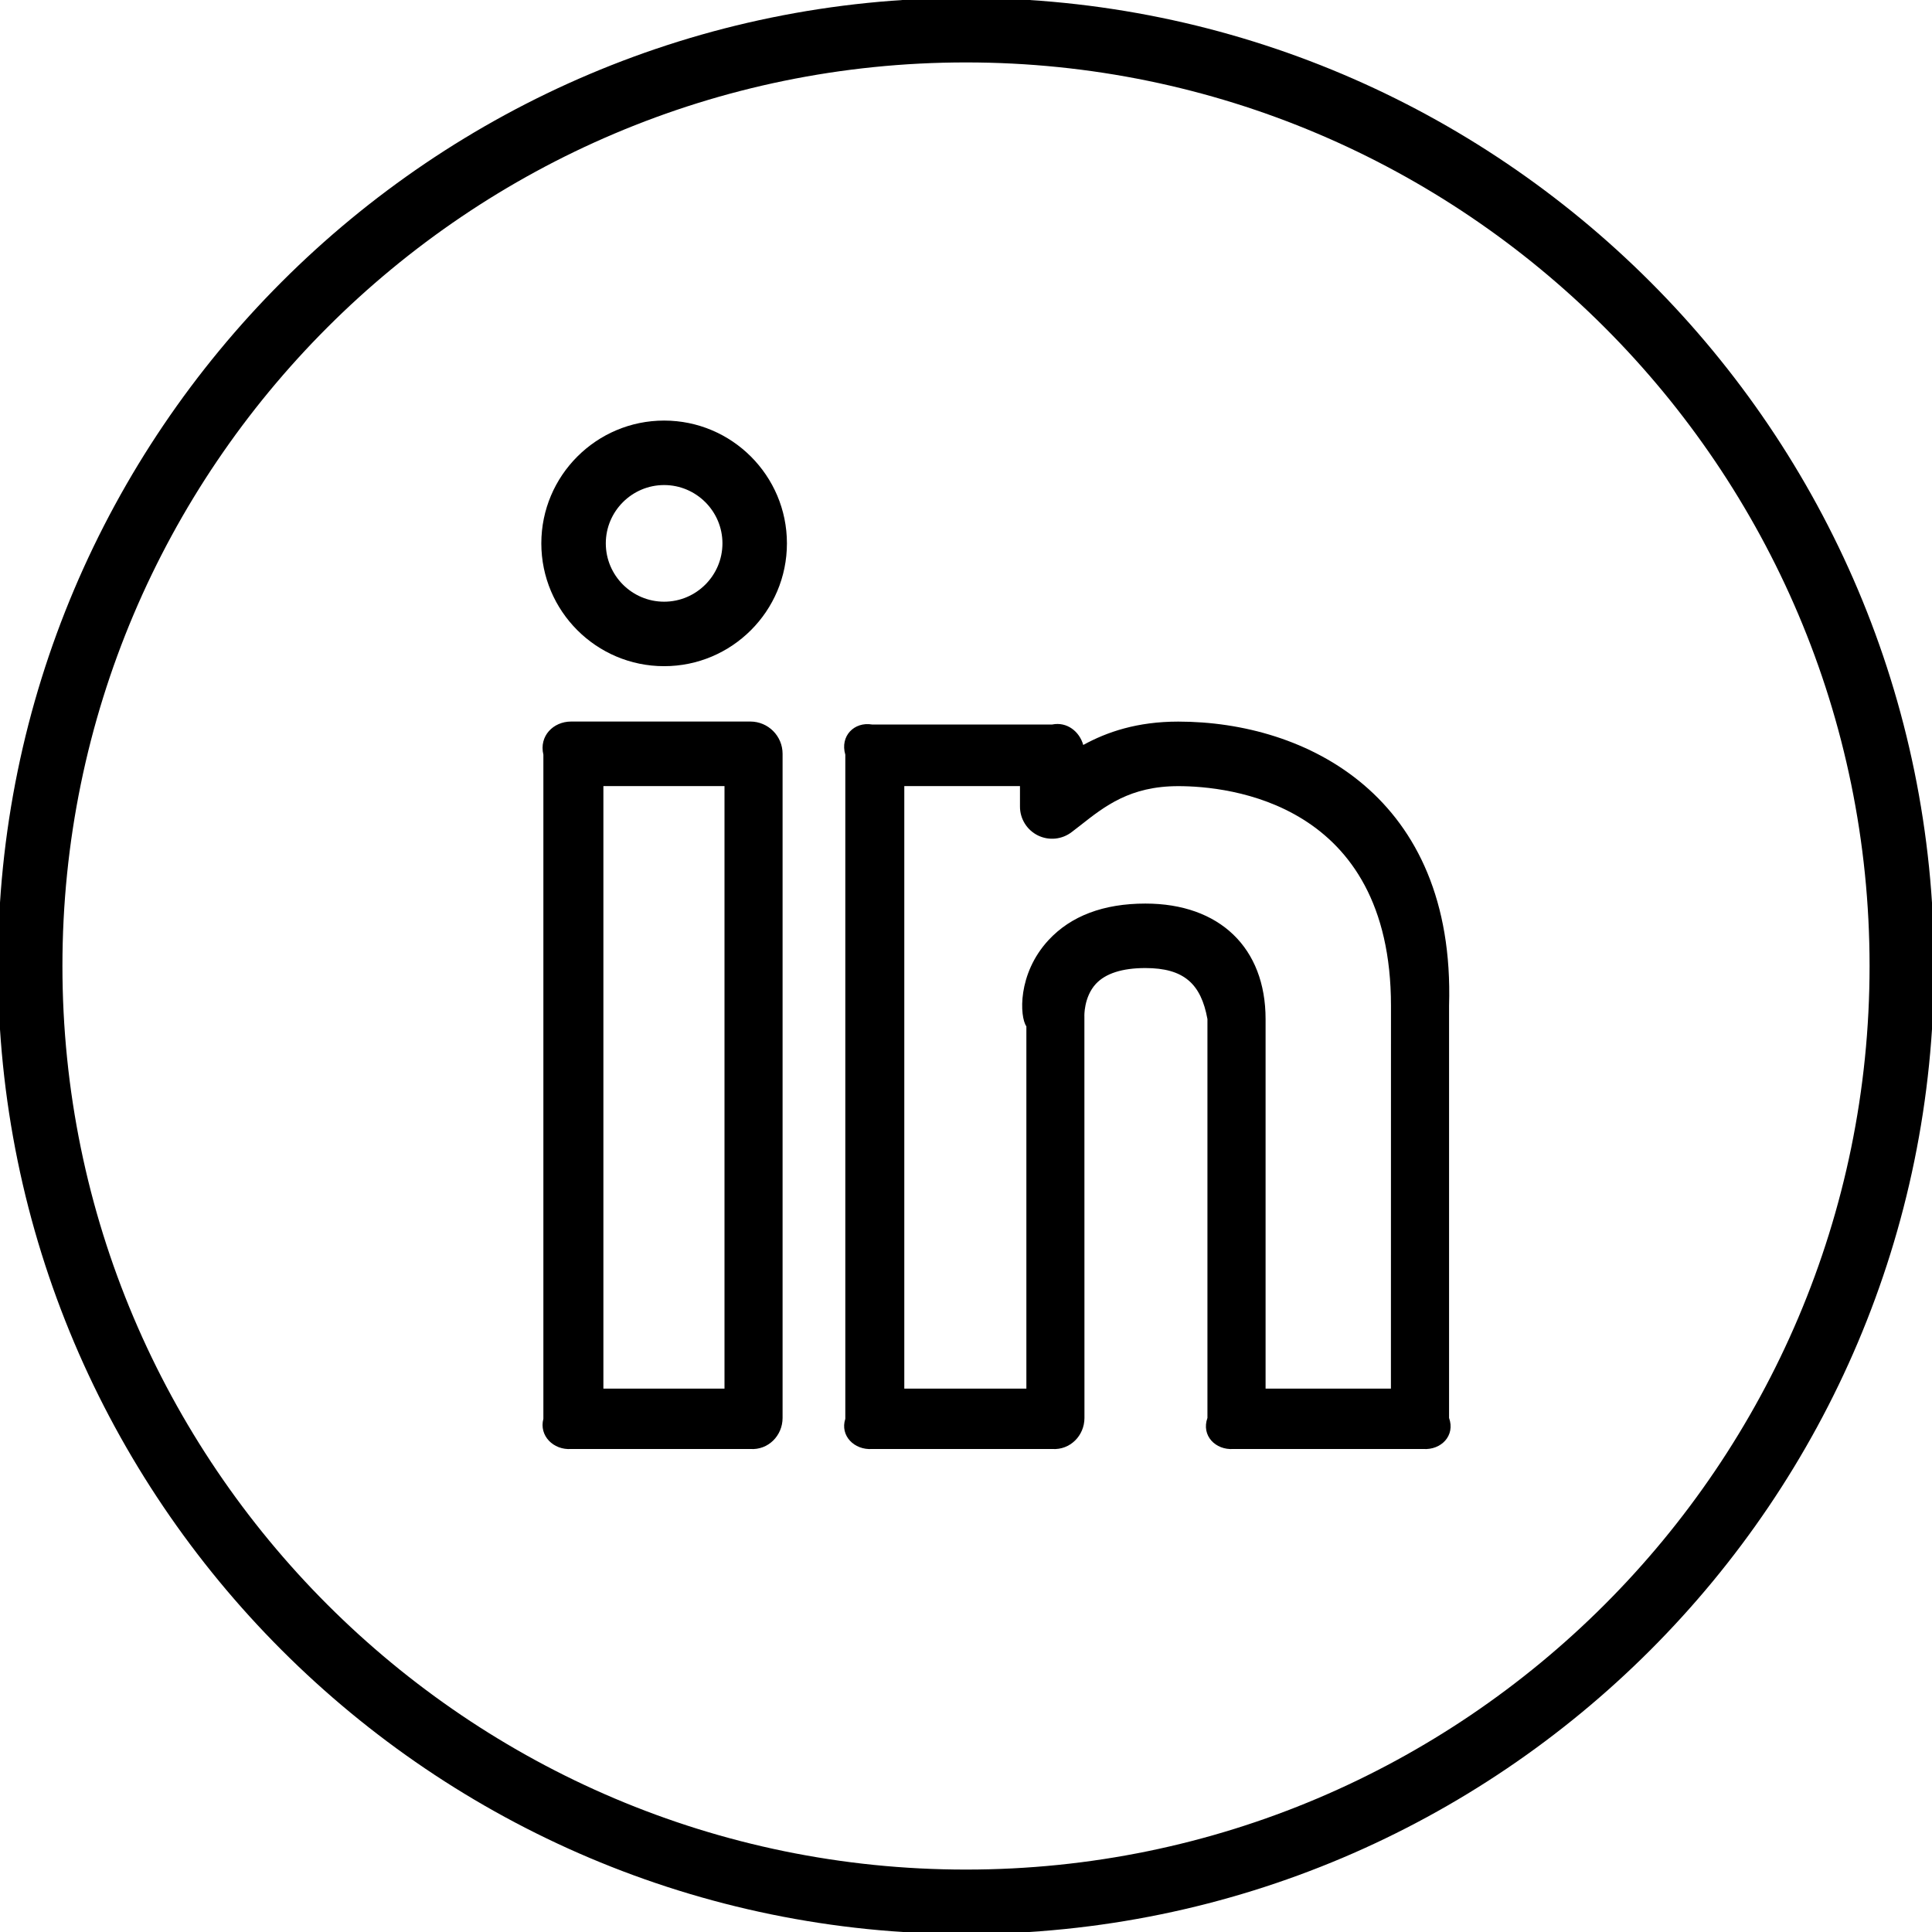
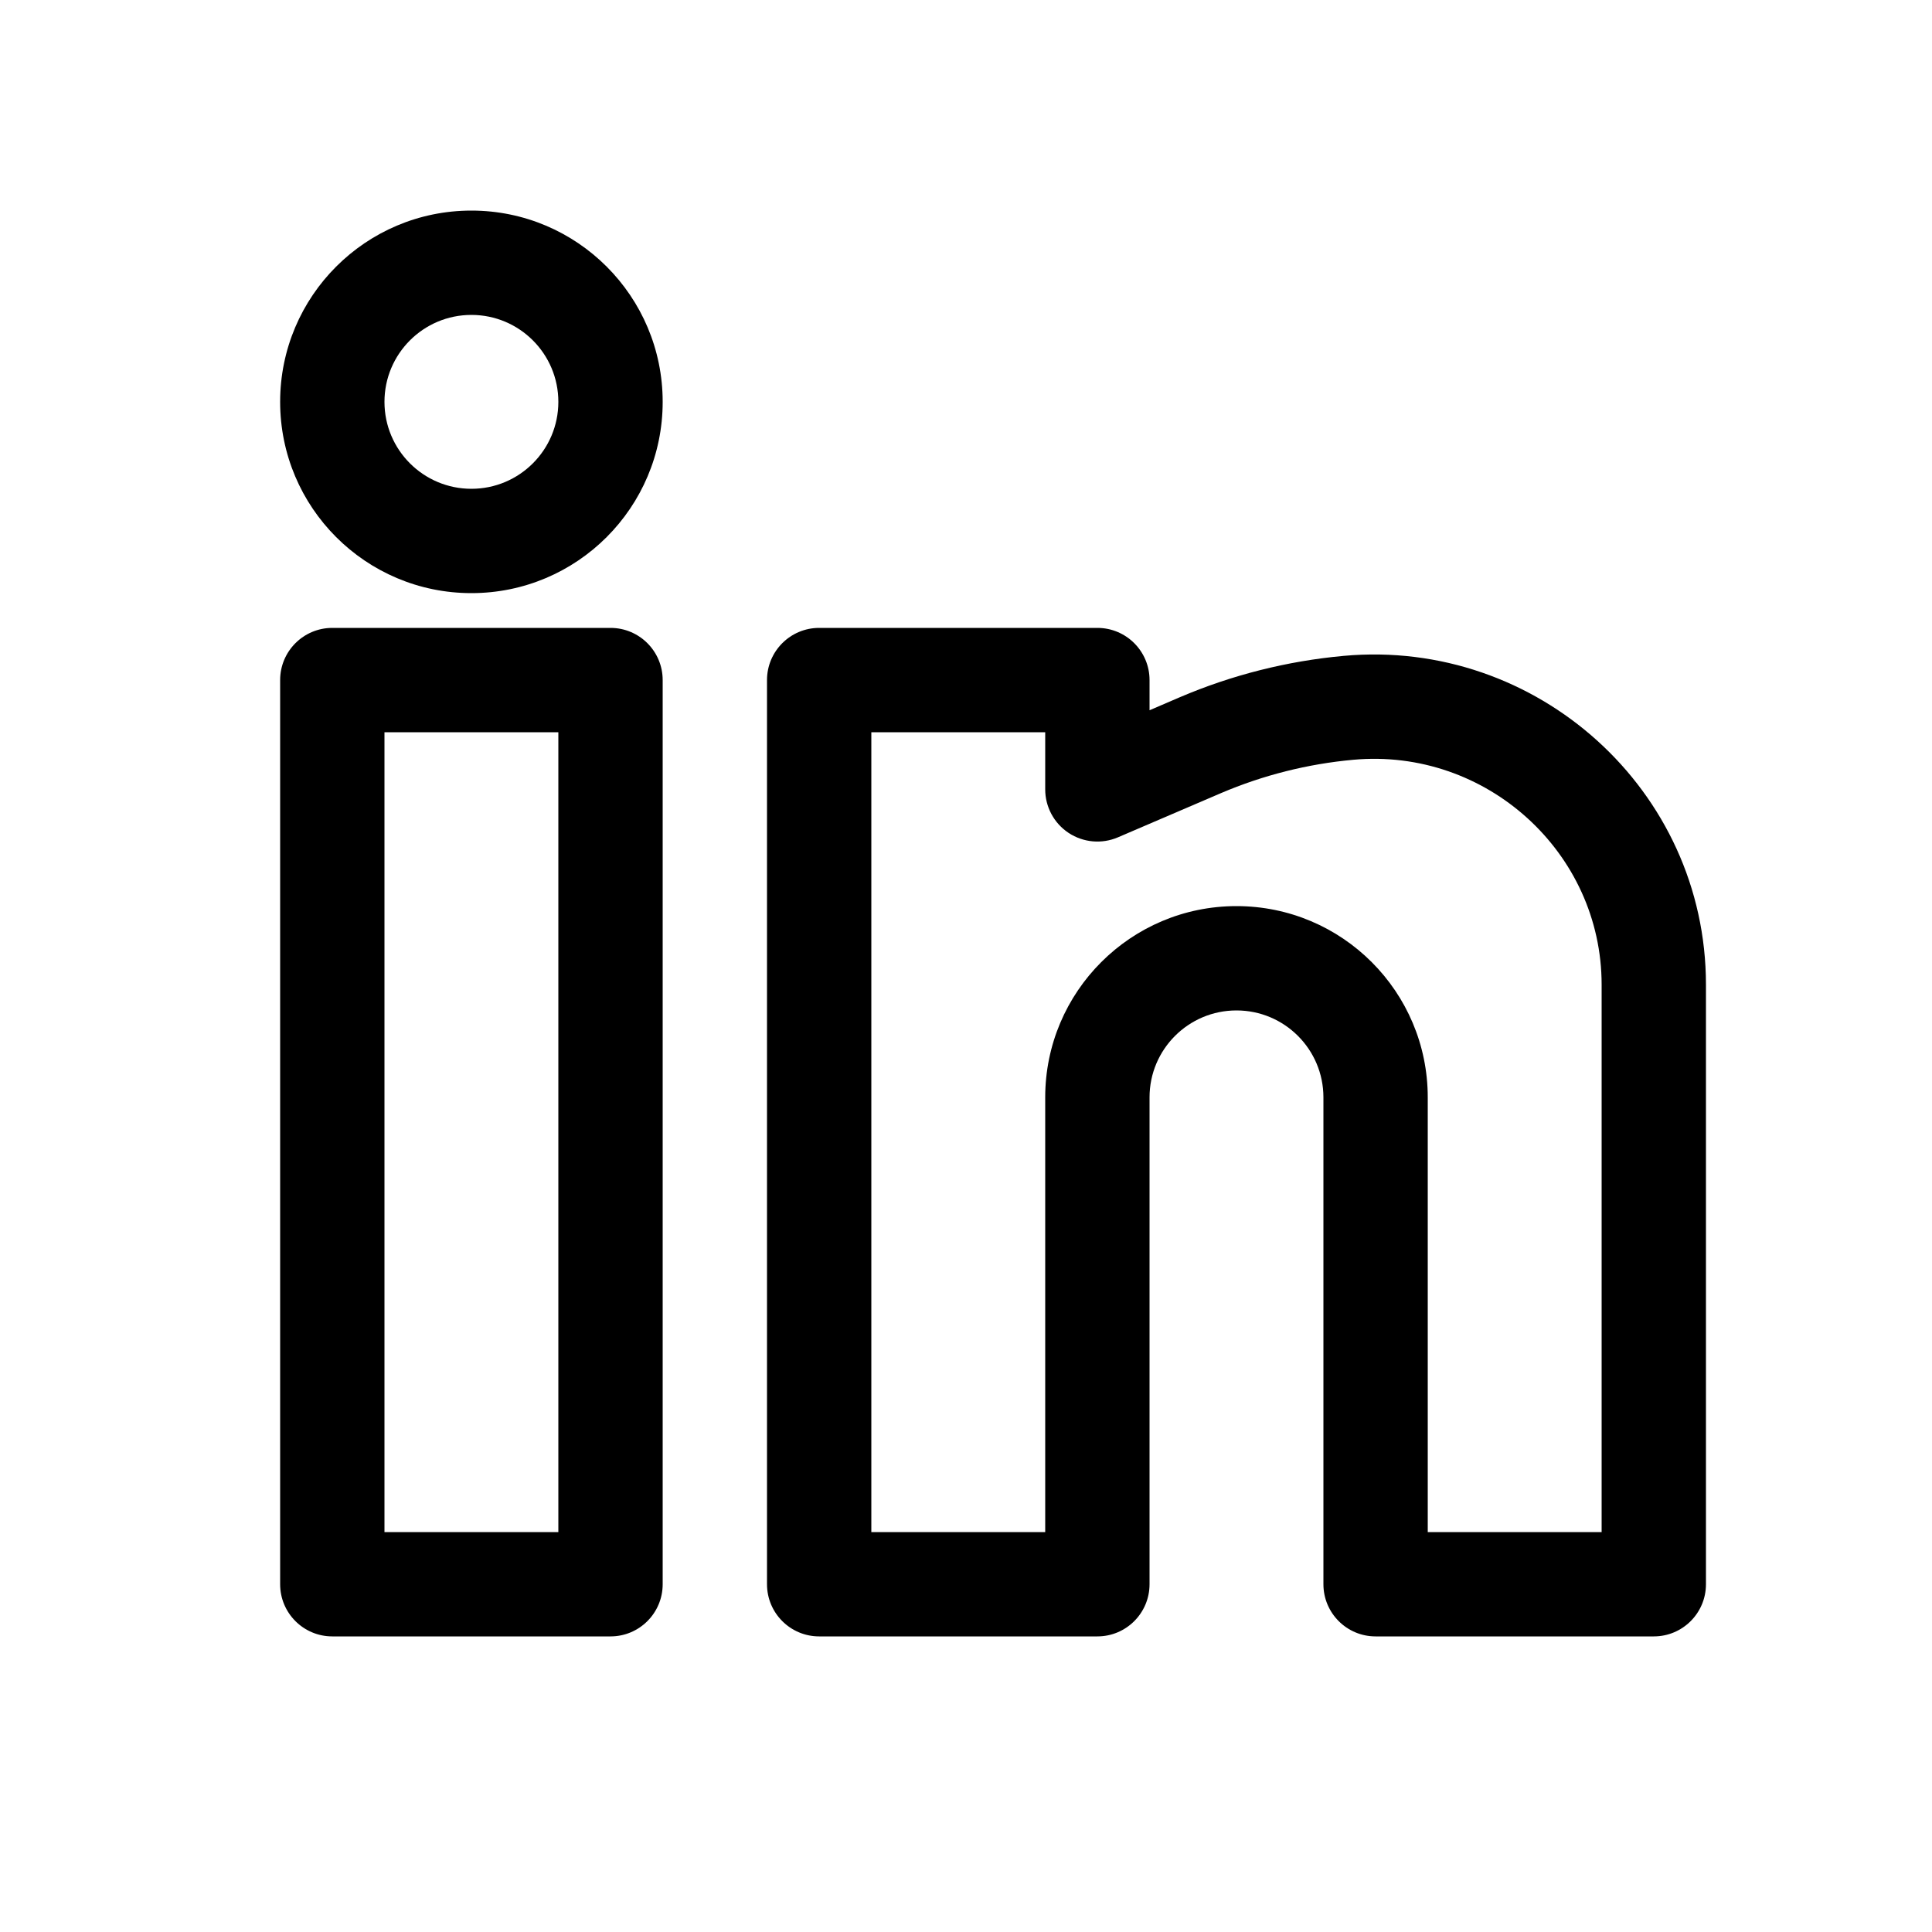
- <svg xmlns="http://www.w3.org/2000/svg" width="32" height="32" viewBox="0 0 32 32">
-   <g fill="currentColor">
-     <path d="M19.515 11.952c-.678 0-1.18.171-1.573.387c-.063-.224-.27-.388-.514-.339h-2.984c-.295-.049-.534.19-.443.5v11c-.091.28.148.52.443.5h2.984c.295.02.534-.22.534-.515l-.001-6.648c-.001-.003-.012-.321.189-.54c.161-.174.438-.263.821-.263c.638 0 .922.261 1.028.845v6.606c-.105.295.134.535.429.515h3.145c.295.02.534-.22.428-.515v-6.828c.105-3.472-2.368-4.705-4.486-4.705M23.038 23h-2.076v-6.121c0-1.181-.763-1.913-1.99-1.913c-.694 0-1.234.204-1.606.606c-.517.56-.477 1.27-.366 1.428v6h-2.022v-9.98h1.916v.336a.532.532 0 0 0 .86.423l.14-.108c.405-.319.824-.65 1.622-.65c.826 0 3.523.263 3.523 3.637zM11 6.966c-1.122 0-2.034.912-2.034 2.034s.912 2.034 2.034 2.034s2.034-.912 2.034-2.034S12.122 6.966 11 6.966m0 3c-.532 0-.966-.434-.966-.966s.434-.966.966-.966s.966.434.966.966s-.434.966-.966.966m1.428 1.985H9.46c-.295 0-.534.239-.46.549v11c-.074.28.165.52.46.5h2.968c.295.02.534-.22.534-.515v-11a.534.534 0 0 0-.534-.534M12 23H9.994v-9.98H12z" />
-     <path d="M16-.034C7.158-.034-.034 7.158-.034 16S7.158 32.034 16 32.034S32.034 24.842 32.034 16S24.842-.034 16-.034m0 31C7.748 30.966 1.034 24.252 1.034 16S7.748 1.034 16 1.034S30.966 7.748 30.966 16S24.252 30.966 16 30.966" />
+ <svg xmlns="http://www.w3.org/2000/svg" width="24" height="24" viewBox="-3 -3 30 30">
+   <g transform="scale(1.08) translate(-1 -1)">
+     <path fill="currentColor" fill-rule="evenodd" d="M5 1.25a2.75 2.75 0 1 0 0 5.5a2.75 2.75 0 0 0 0-5.5M3.75 4a1.25 1.25 0 1 1 2.5 0a1.25 1.25 0 0 1-2.5 0m-1.5 4A.75.75 0 0 1 3 7.25h4a.75.75 0 0 1 .75.75v13a.75.75 0 0 1-.75.75H3a.75.75 0 0 1-.75-.75zm1.5.75v11.5h2.5V8.75zM9.25 8a.75.75 0 0 1 .75-.75h4a.75.75 0 0 1 .75.75v.434l.435-.187a7.8 7.8 0 0 1 2.358-.595C20.318 7.4 22.75 9.58 22.75 12.38V21a.75.75 0 0 1-.75.75h-4a.75.75 0 0 1-.75-.75v-7a1.25 1.25 0 0 0-2.5 0v7a.75.75 0 0 1-.75.75h-4a.75.75 0 0 1-.75-.75zm1.5.75v11.5h2.5V14a2.75 2.75 0 1 1 5.5 0v6.25h2.5v-7.87c0-1.904-1.661-3.408-3.57-3.234a6.3 6.3 0 0 0-1.904.48l-1.48.635a.75.75 0 0 1-1.046-.69V8.75z" clip-rule="evenodd" />
  </g>
</svg>
